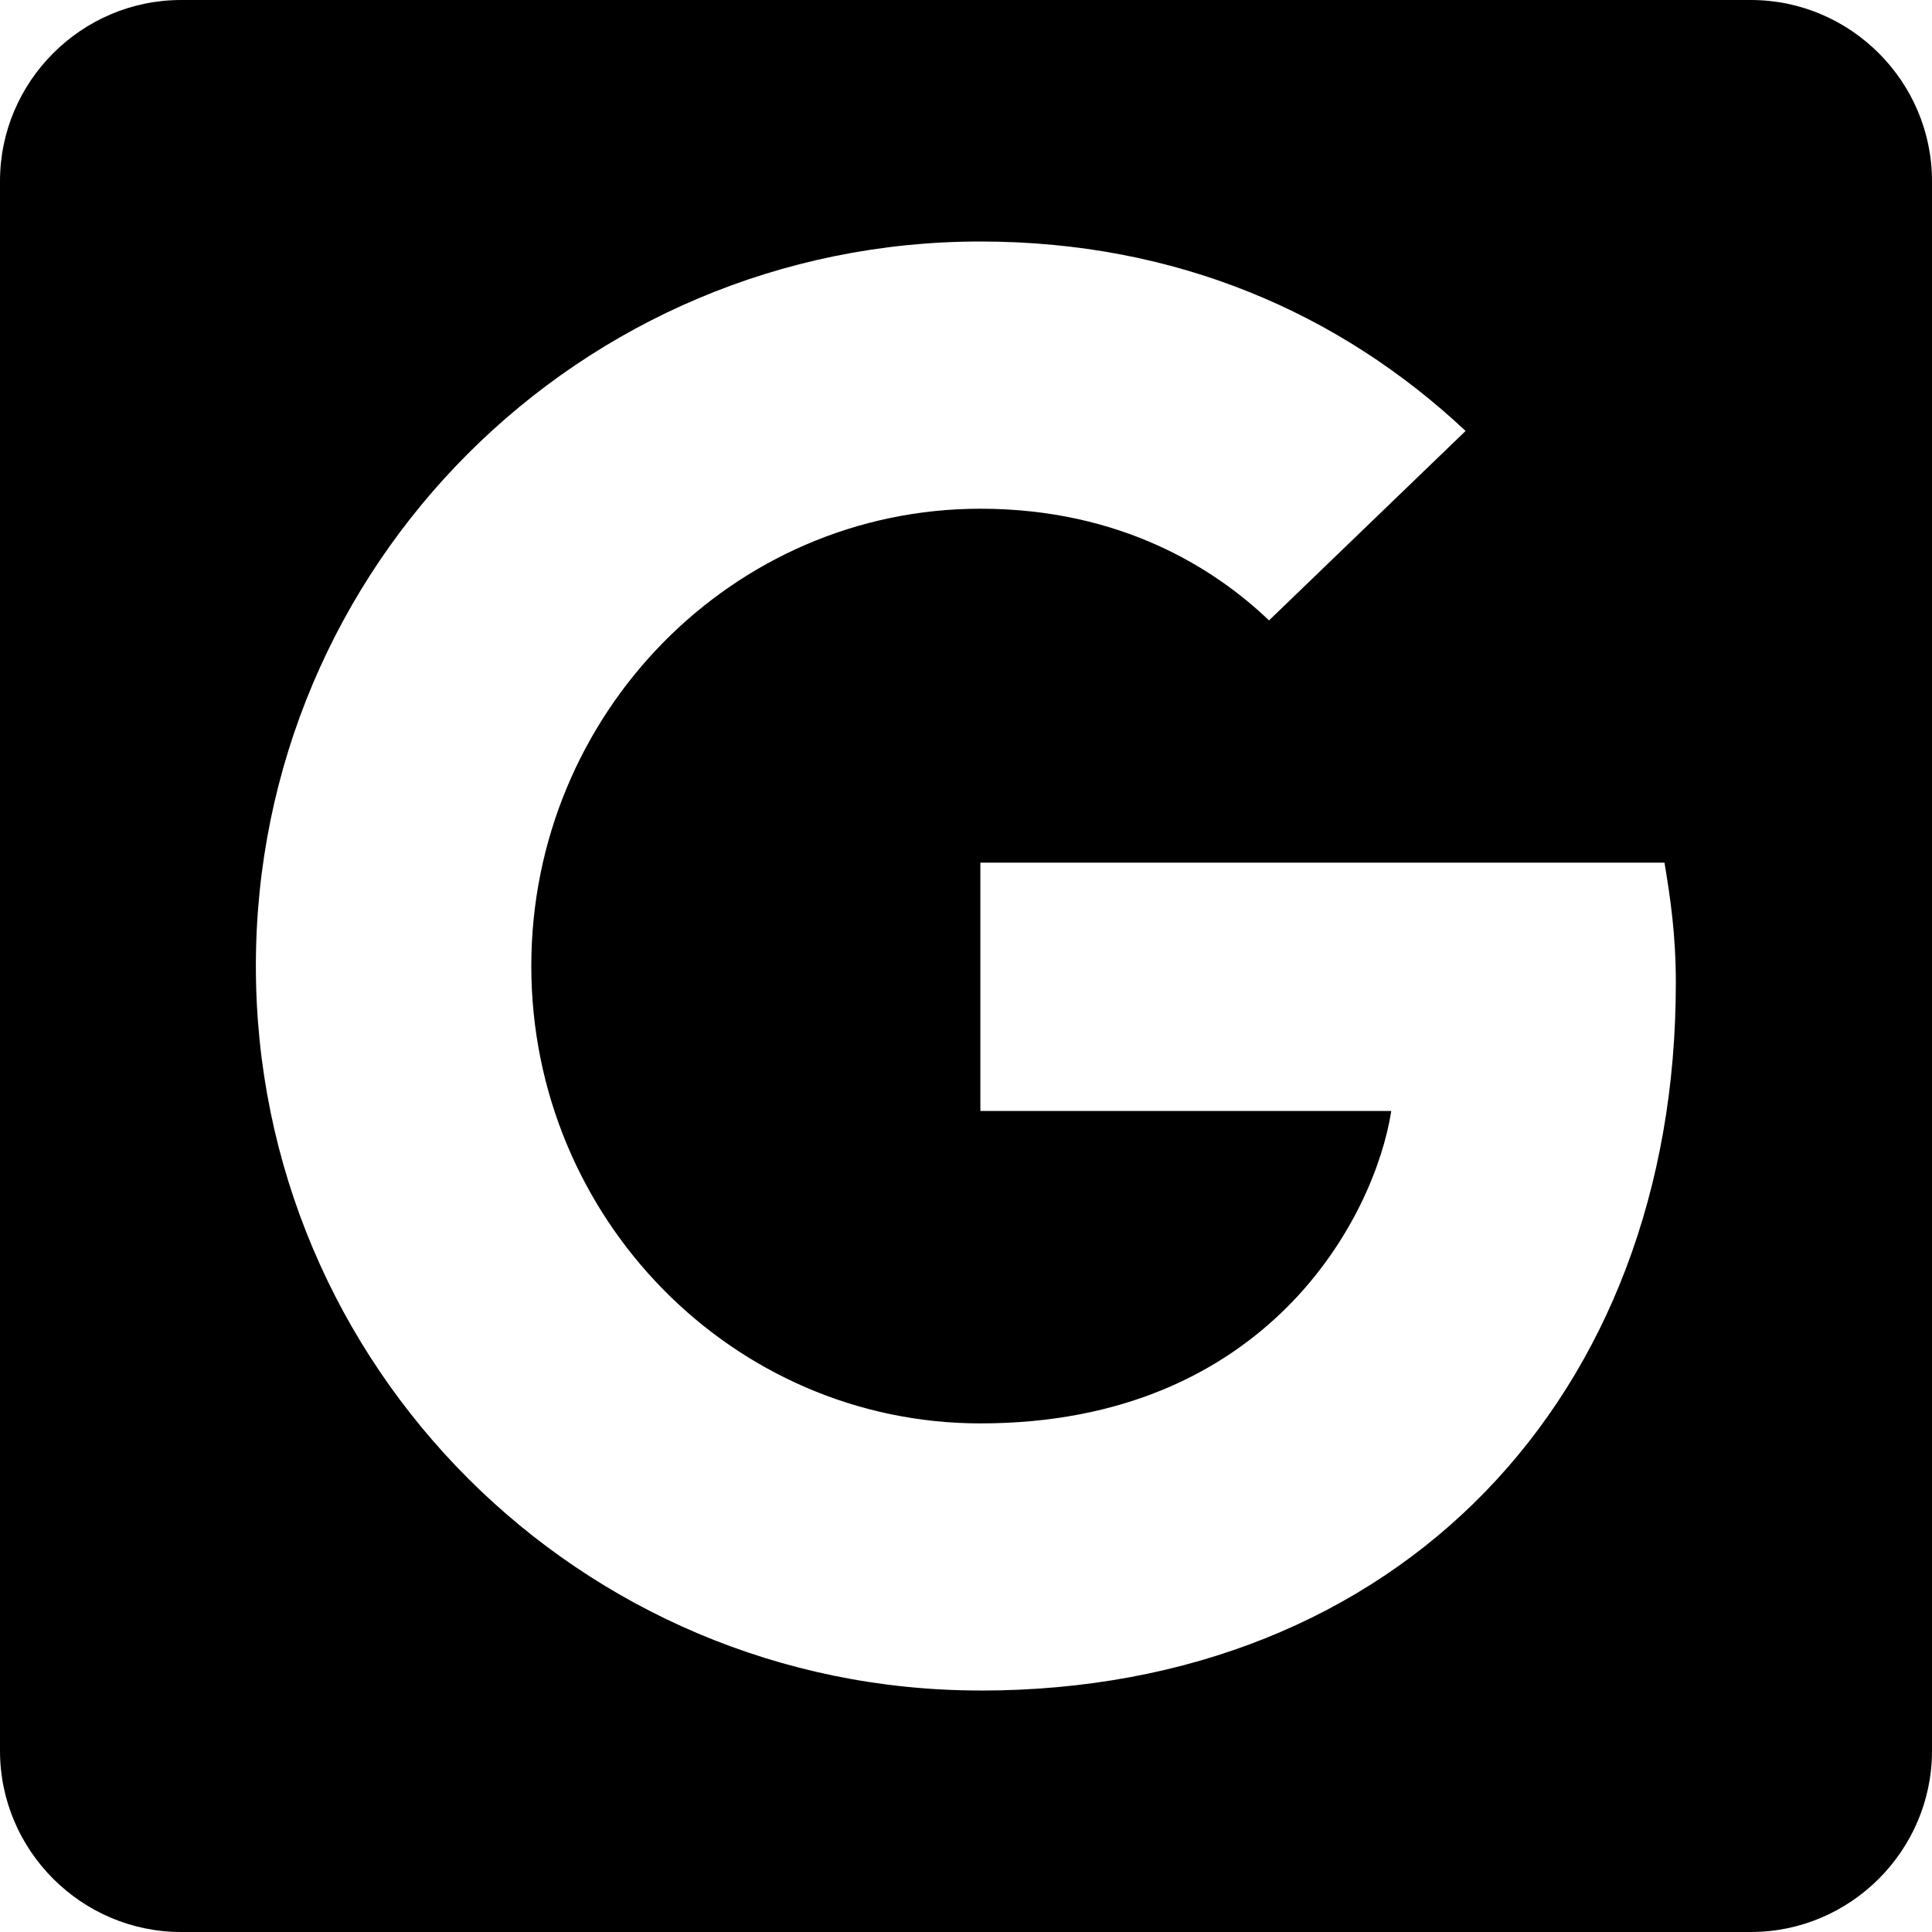
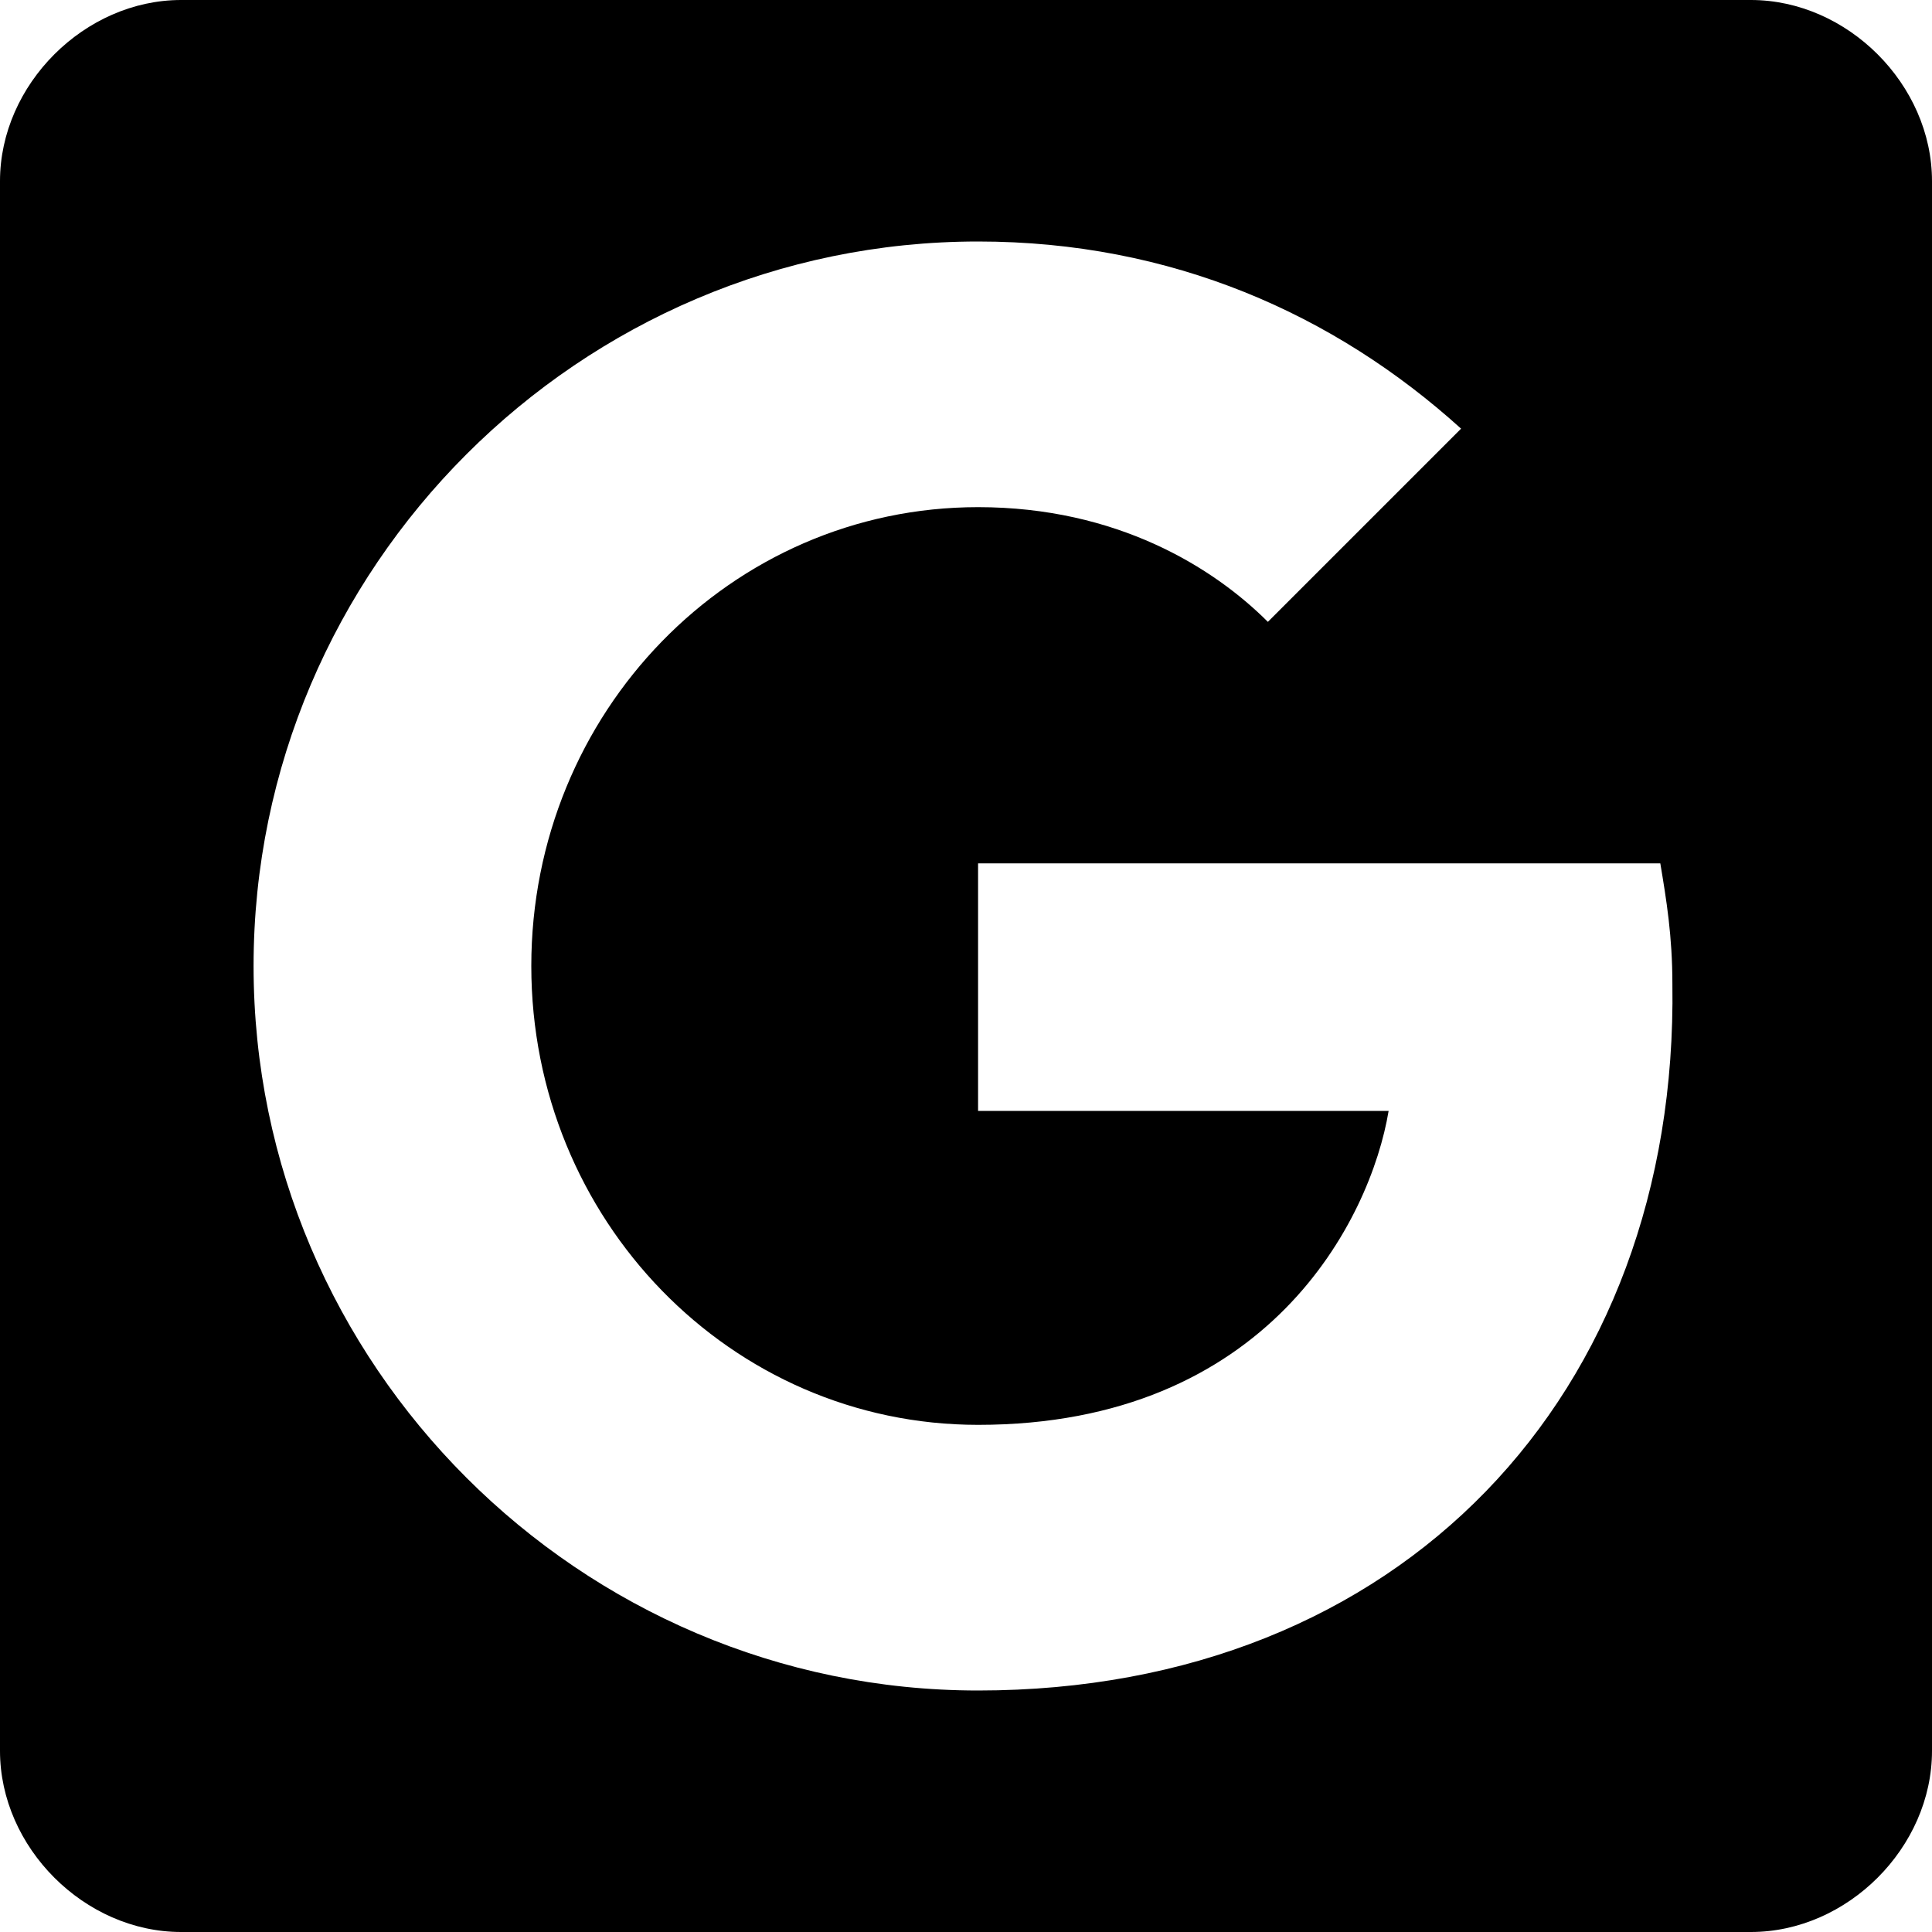
- <svg xmlns="http://www.w3.org/2000/svg" version="1.1" width="32" height="32" viewBox="0 0 32 32">
-   <path d="M29 0h-26c-1.65 0-3 1.35-3 3v26c0 1.65 1.35 3 3 3h26c1.65 0 3-1.35 3-3v-26c0-1.65-1.35-3-3-3zM16.238 28c-6.631 0-12-5.369-12-12s5.369-12 12-12c3.238 0 5.95 1.181 8.037 3.138l-3.256 3.138c-0.894-0.856-2.45-1.85-4.781-1.85-4.1 0-7.438 3.394-7.438 7.575s3.344 7.575 7.438 7.575c4.75 0 6.531-3.413 6.806-5.175h-6.806v-4.113h11.331c0.1 0.6 0.188 1.2 0.188 1.988 0.006 6.856-4.588 11.725-11.519 11.725z" />
+ <svg xmlns="http://www.w3.org/2000/svg" version="1.1" id="Layer_1" x="0px" y="0px" viewBox="0 0 32 32" style="enable-background:new 0 0 32 32;" xml:space="preserve">
+   <path d="M29,0H3C1.4,0,0,1.4,0,3v26c0,1.6,1.4,3,3,3h26c1.6,0,3-1.4,3-3V3C32,1.4,30.6,0,29,0z M16.2,28c-6.6,0-12-5.4-12-12  s5.4-12,12-12c3.2,0,5.9,1.2,8,3.1L21,10.3c-0.9-0.9-2.5-1.9-4.8-1.9c-4.1,0-7.4,3.4-7.4,7.6s3.3,7.6,7.4,7.6c4.8,0,6.5-3.4,6.8-5.2  h-6.8v-4.1h11.3c0.1,0.6,0.2,1.2,0.2,2C27.8,23.1,23.2,28,16.2,28L16.2,28z" />
</svg>
